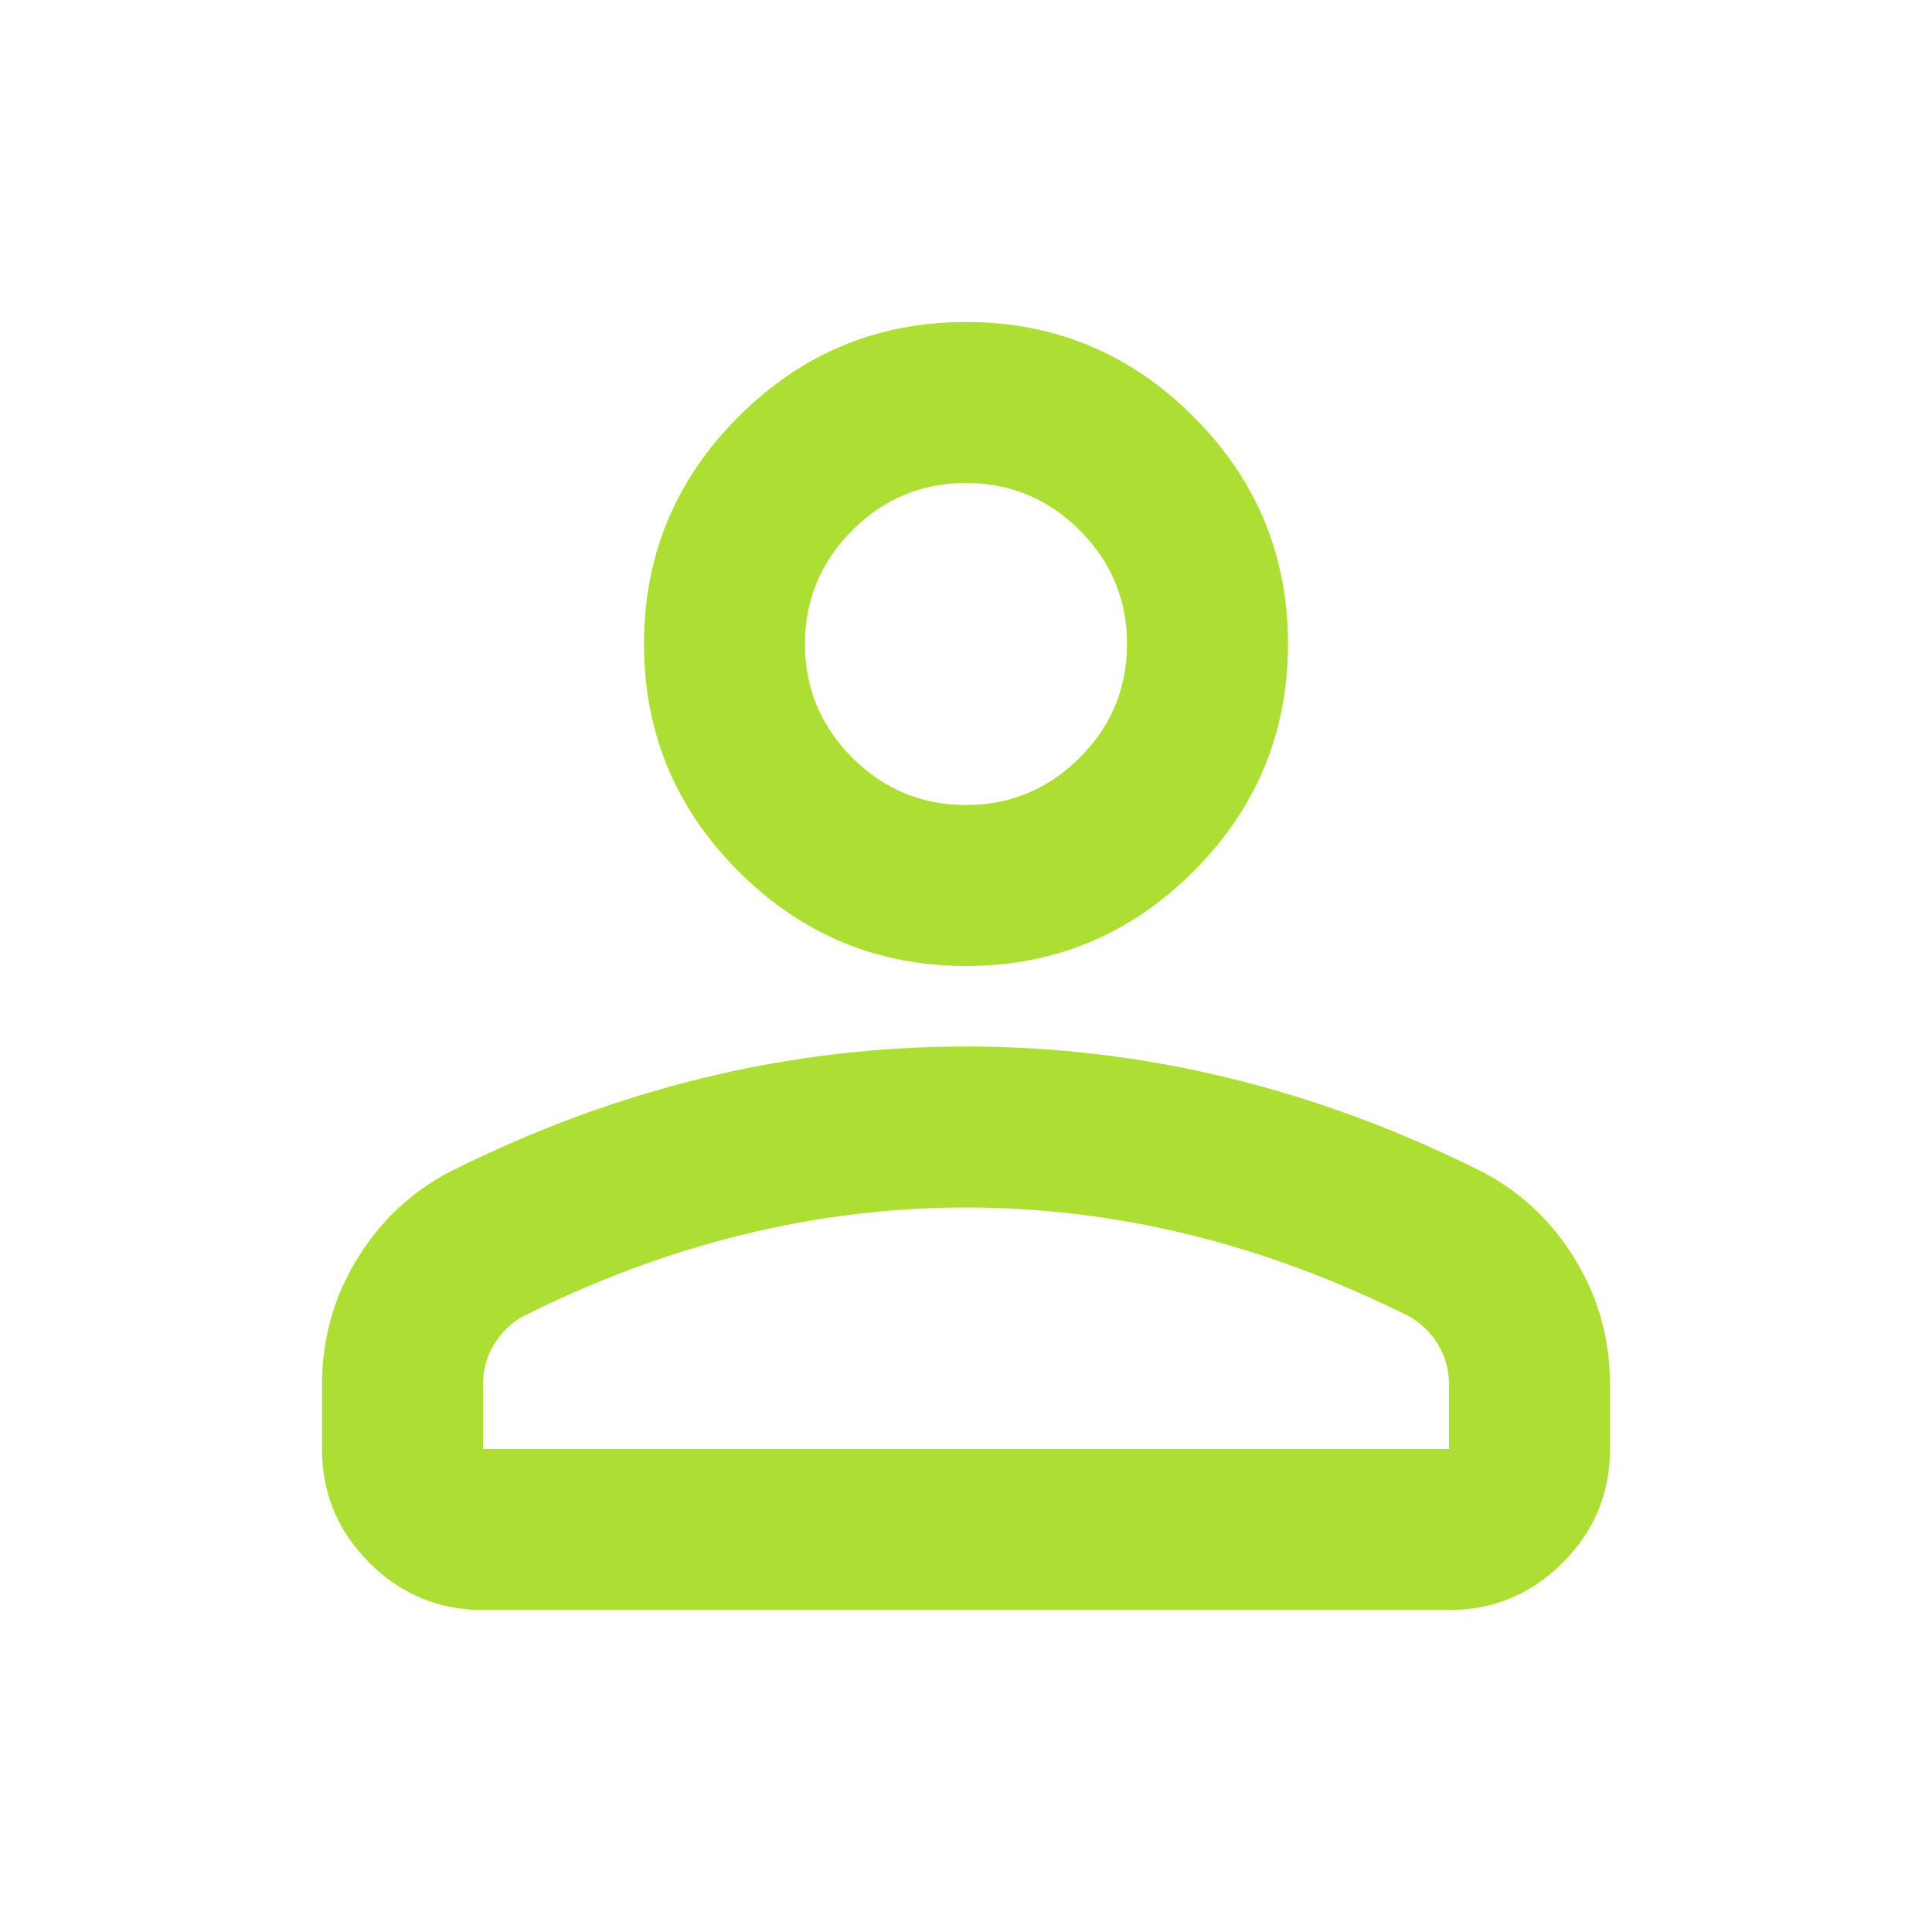
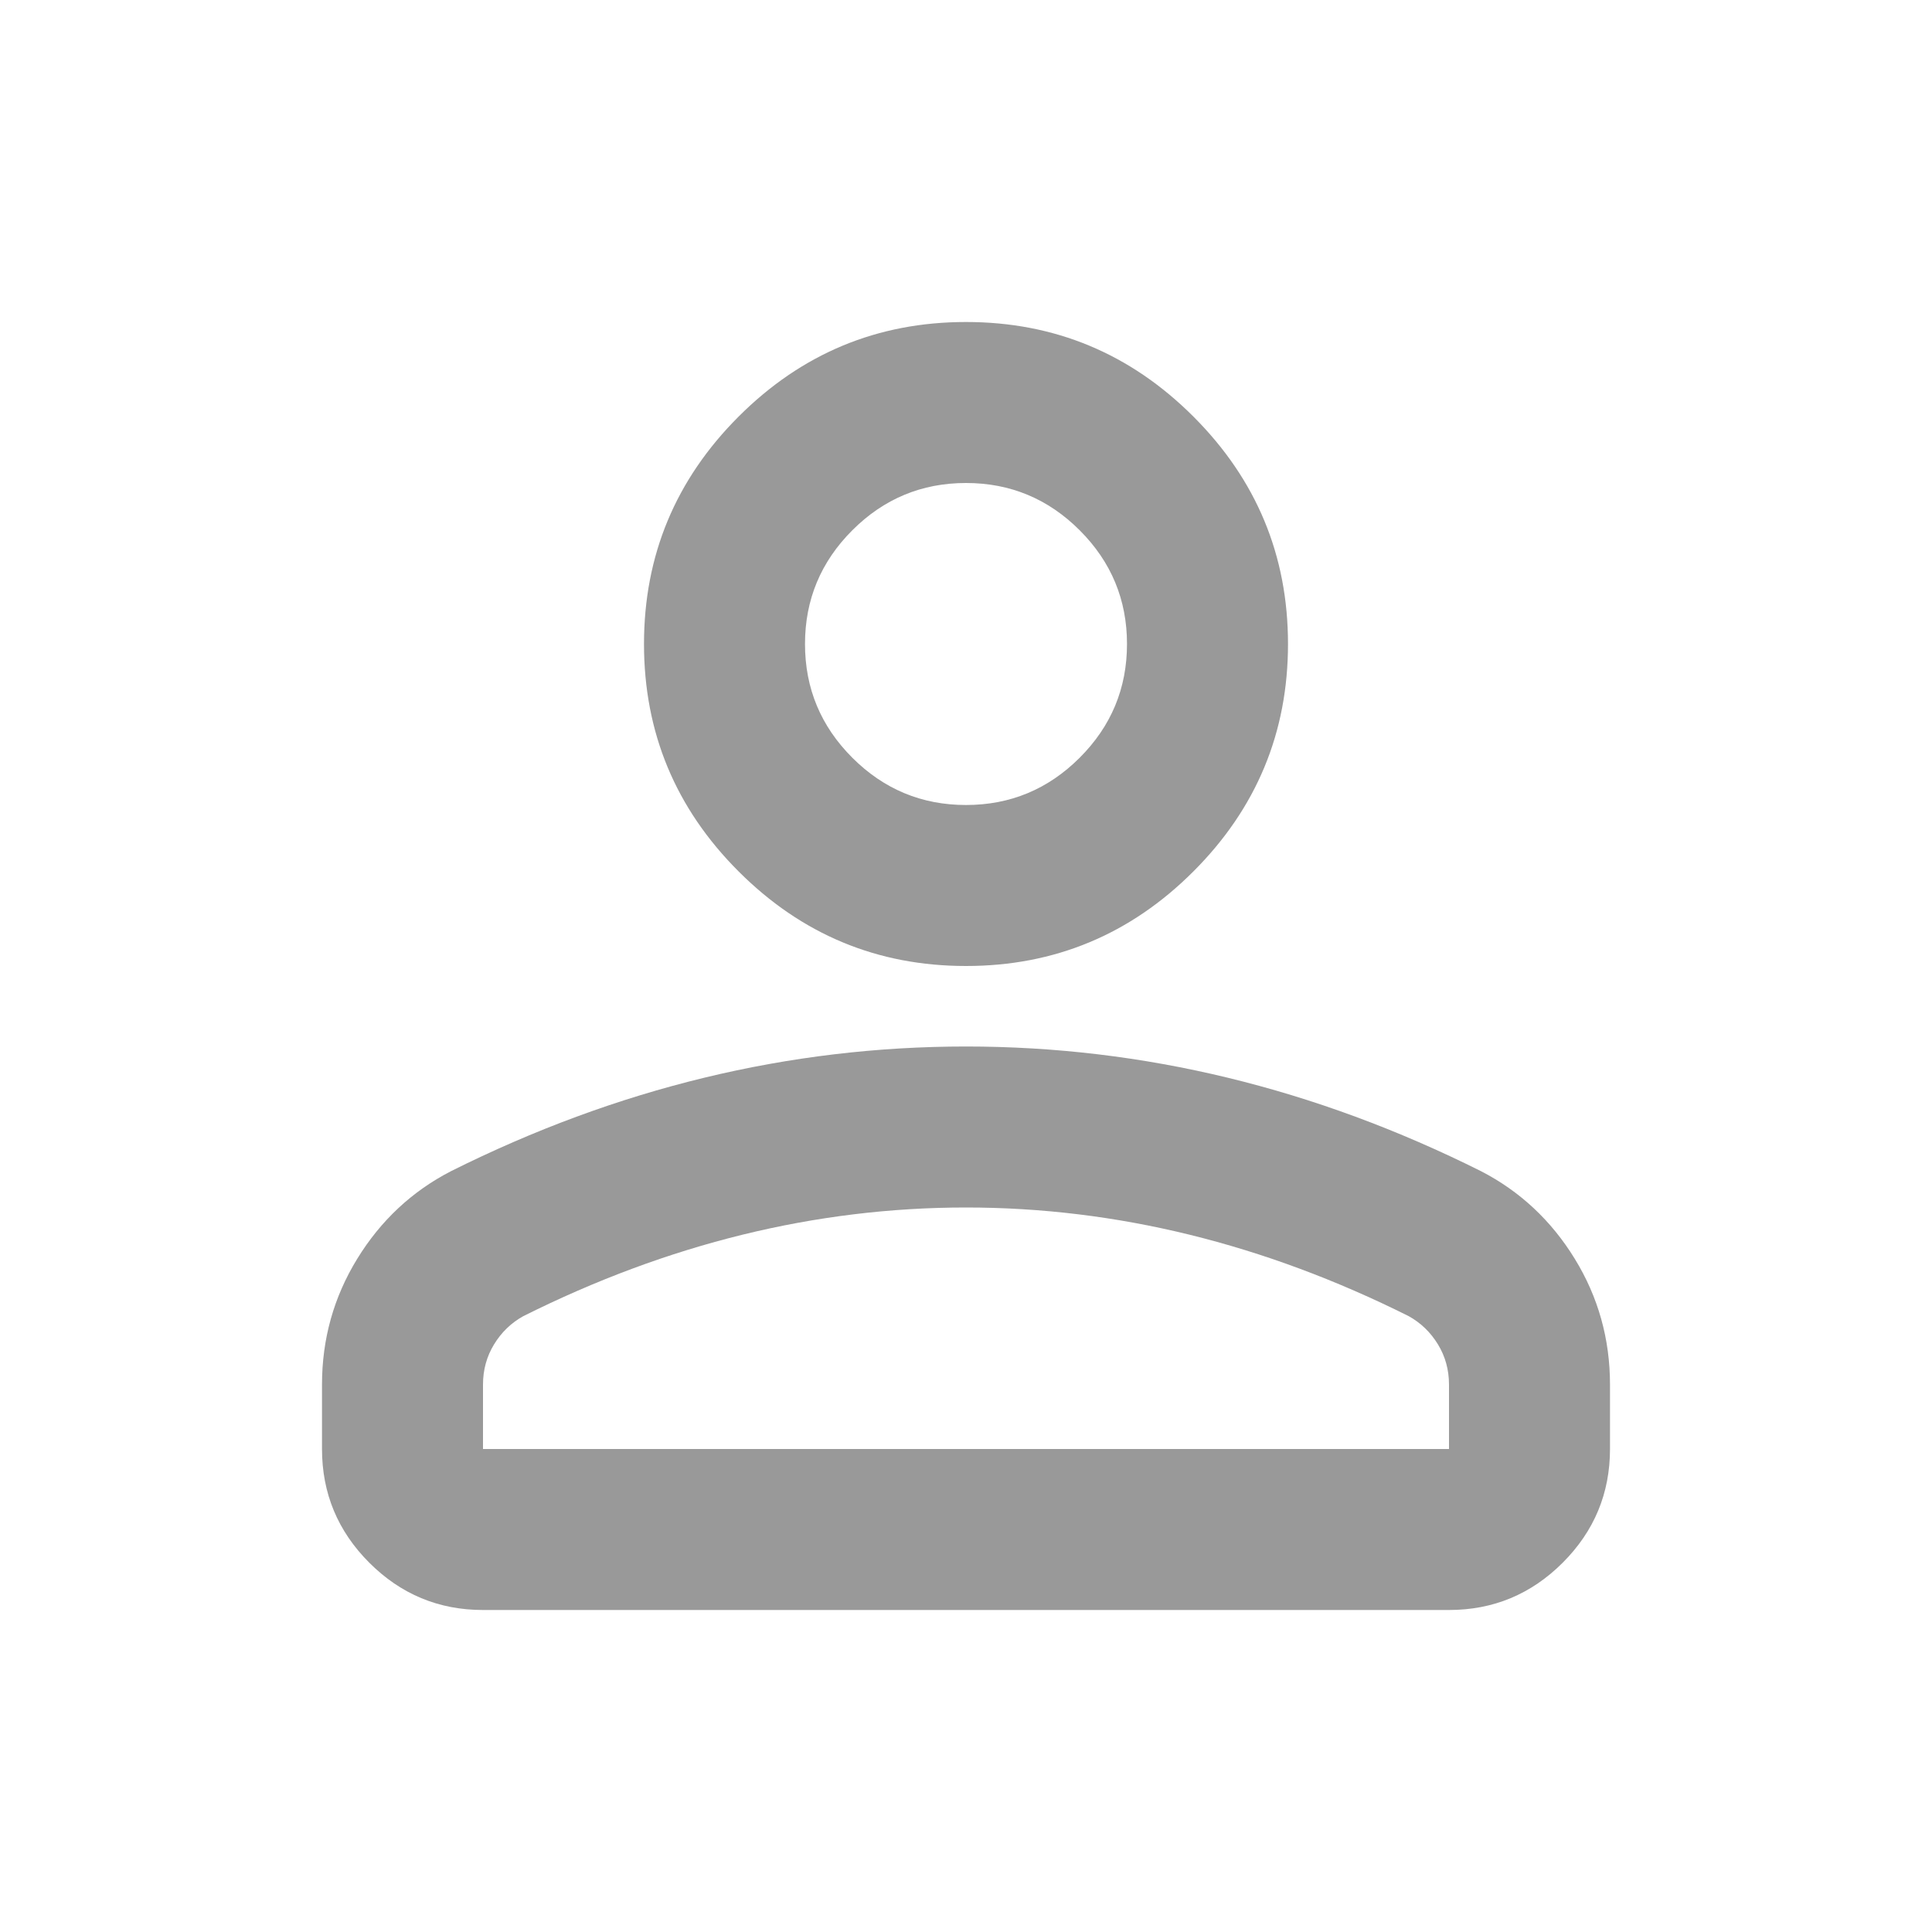
- <svg xmlns="http://www.w3.org/2000/svg" height="24px" viewBox="0 -960 960 960" width="24px" fill="#adde34">
+ <svg xmlns="http://www.w3.org/2000/svg" height="24px" viewBox="0 -960 960 960" width="24px" fill="#999999">
  <path d="M480-480q-66 0-113-47t-47-113q0-66 47-113t113-47q66 0 113 47t47 113q0 66-47 113t-113 47ZM160-240v-32q0-34 17.5-62.5T224-378q62-31 126-46.5T480-440q66 0 130 15.5T736-378q29 15 46.5 43.5T800-272v32q0 33-23.5 56.5T720-160H240q-33 0-56.5-23.5T160-240Zm80 0h480v-32q0-11-5.5-20T700-306q-54-27-109-40.5T480-360q-56 0-111 13.5T260-306q-9 5-14.5 14t-5.5 20v32Zm240-320q33 0 56.5-23.5T560-640q0-33-23.5-56.5T480-720q-33 0-56.5 23.5T400-640q0 33 23.5 56.5T480-560Zm0-80Zm0 400Z" />
</svg>
